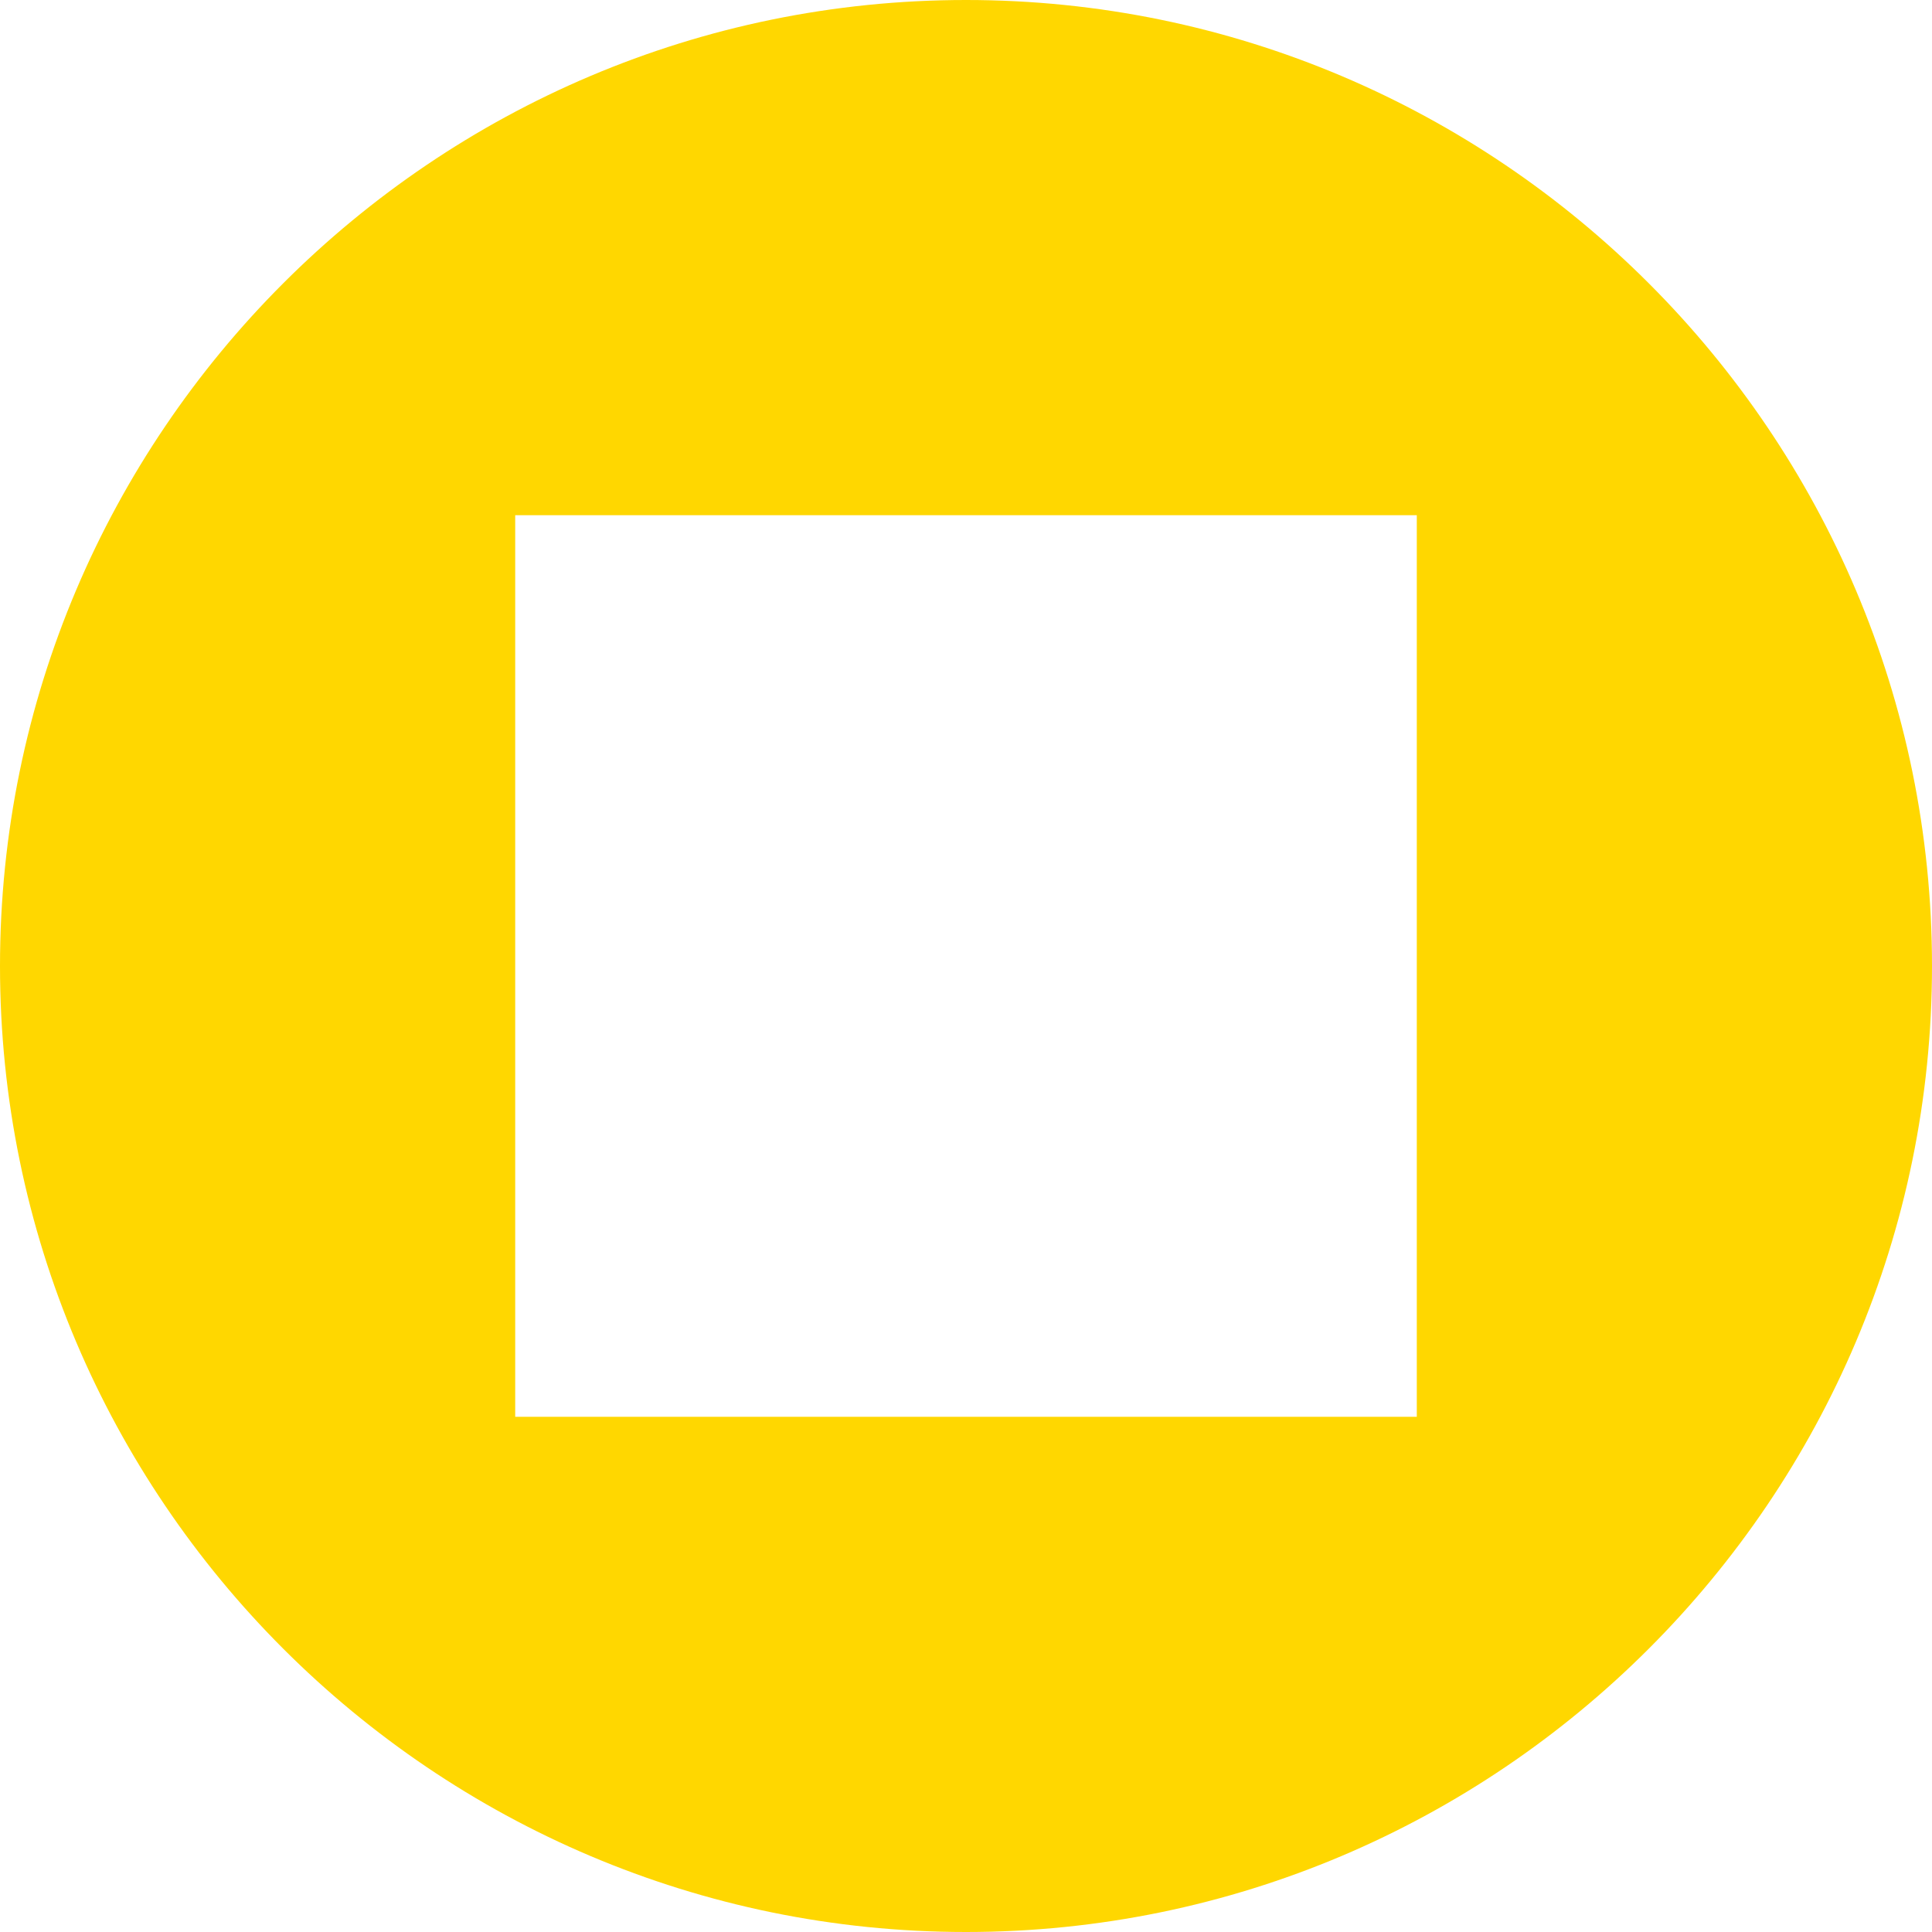
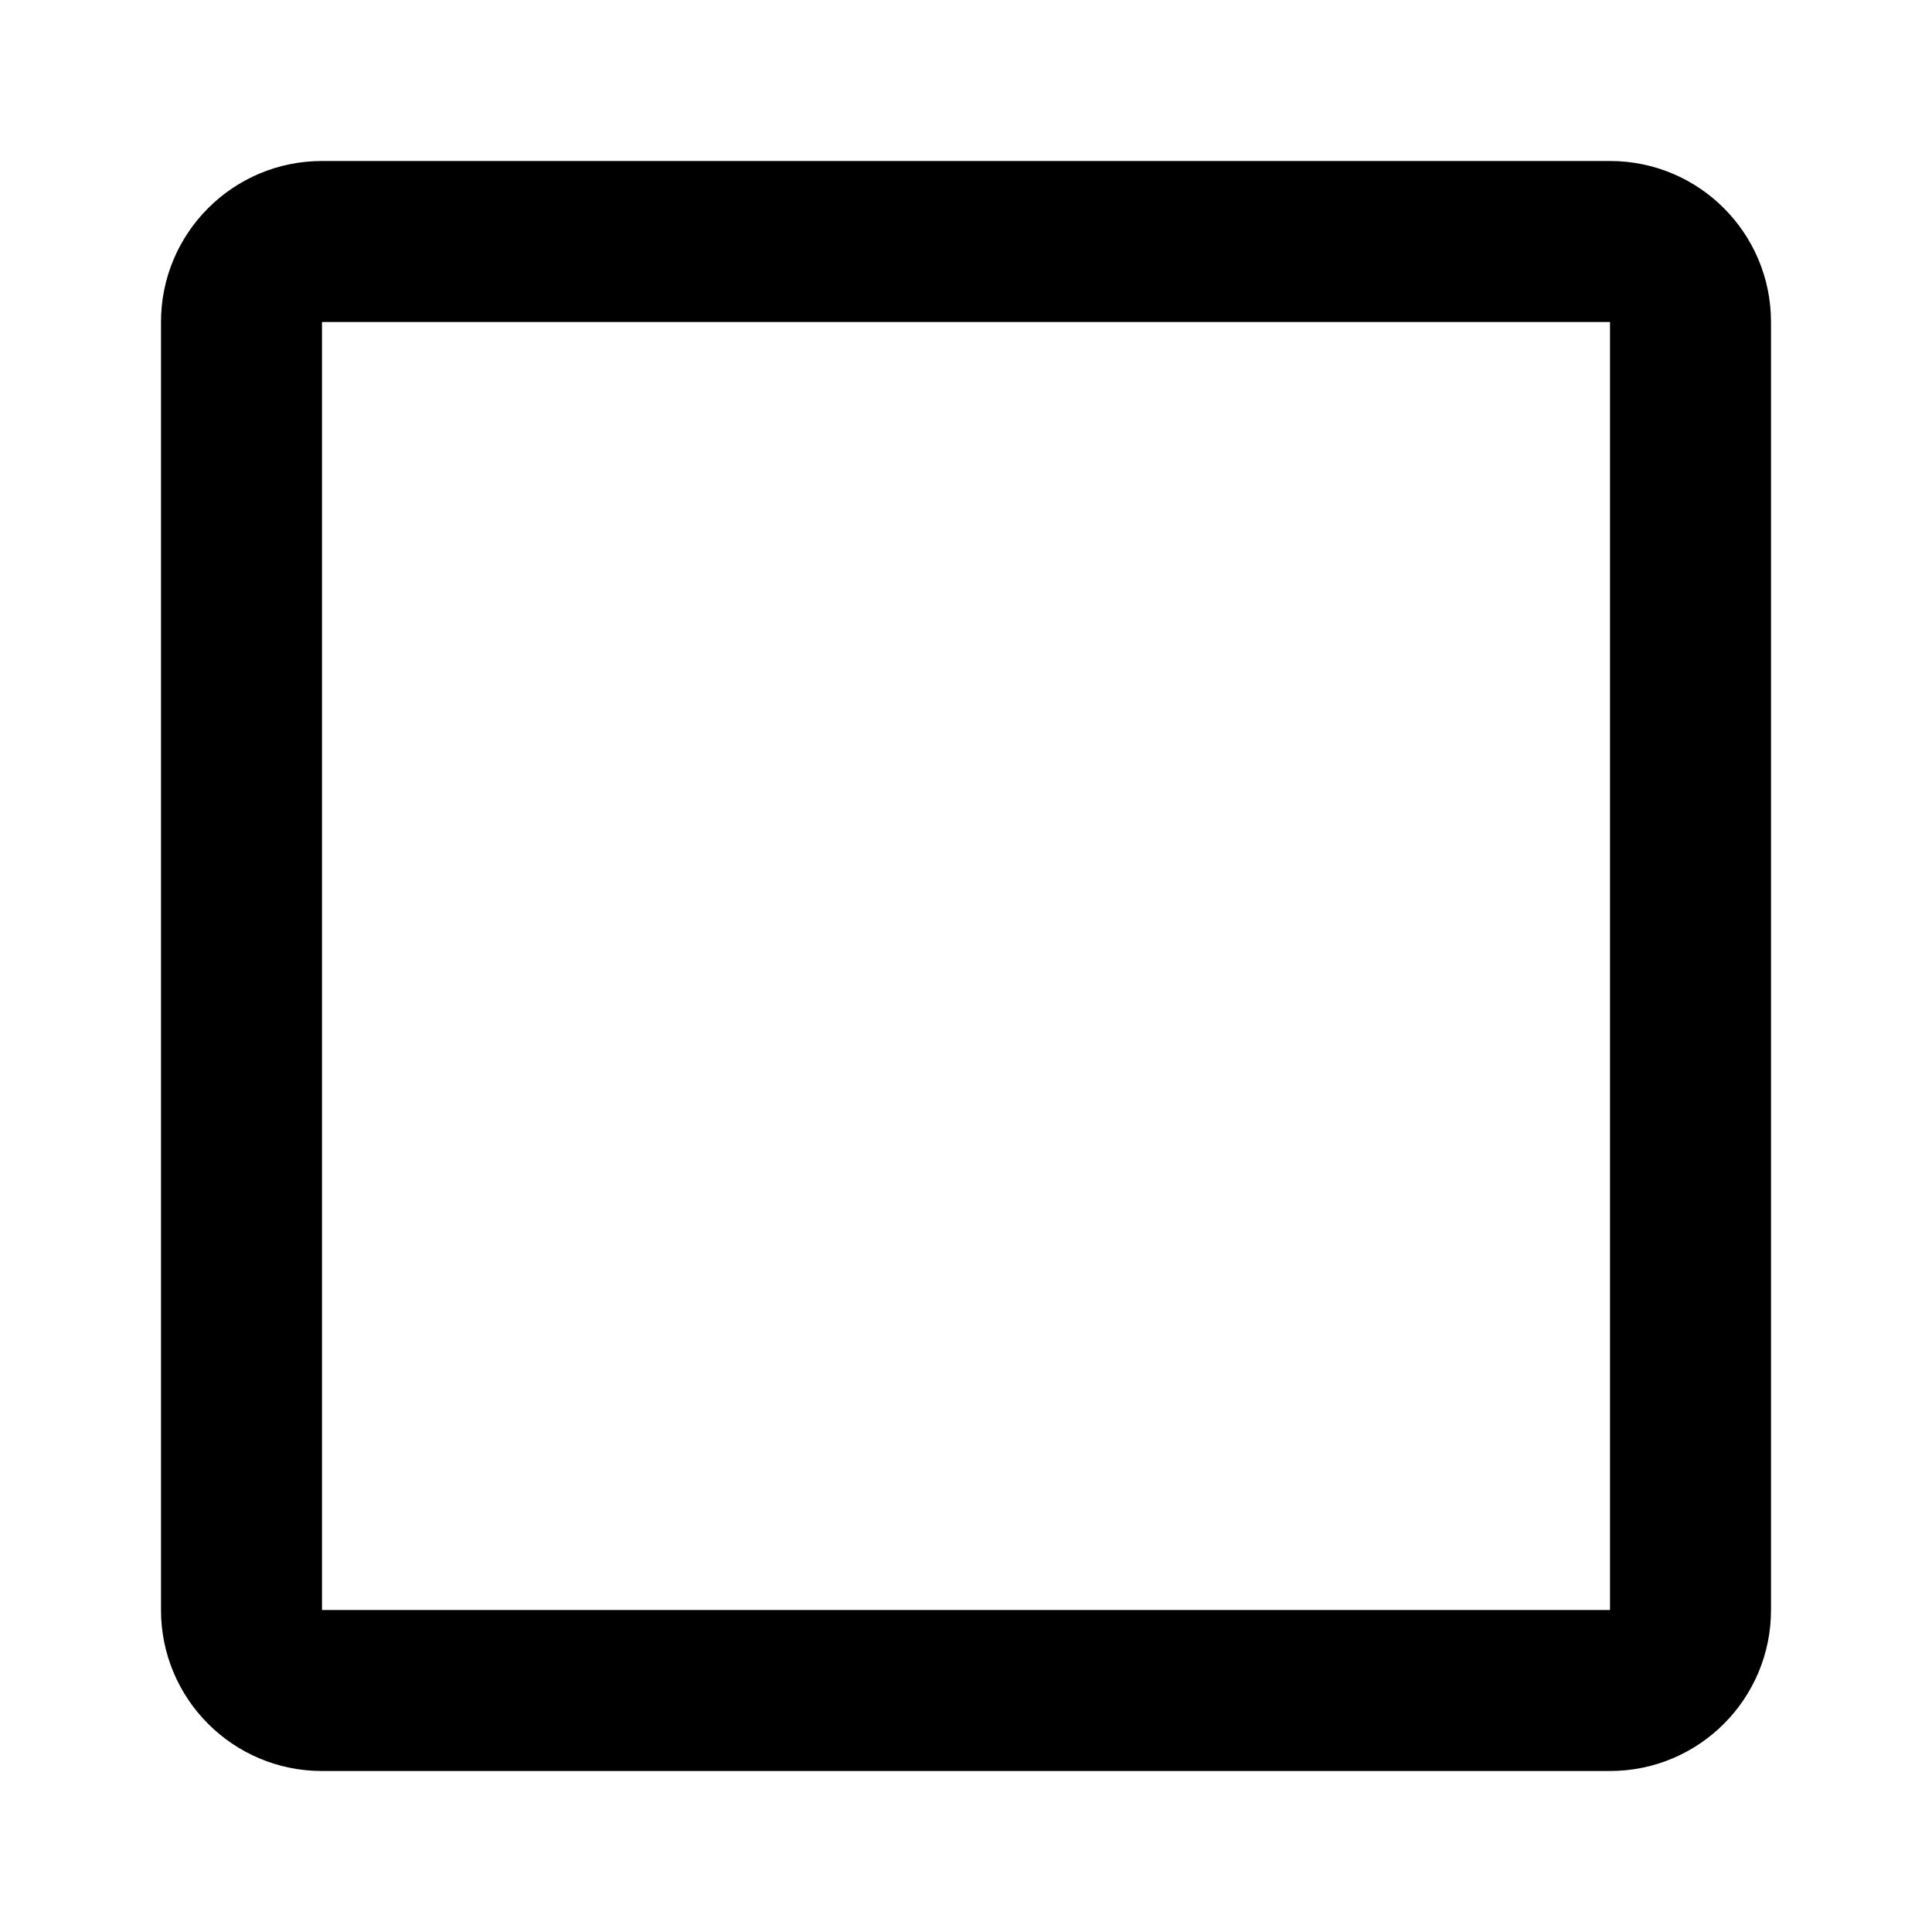
- <svg xmlns="http://www.w3.org/2000/svg" fill="#FFD700" height="800px" width="800px" version="1.1" id="Capa_1" viewBox="0 0 60 60" xml:space="preserve">
-   <path d="M30,0C13.458,0,0,13.458,0,30s13.458,30,30,30s30-13.458,30-30S46.542,0,30,0z M44,44H16V16h28V44z" />
+ <svg xmlns="http://www.w3.org/2000/svg" fill="#000000" width="800px" height="800px" viewBox="0 0 24 24">
+   <path fill-rule="evenodd" d="M4,2 L20,2 C21.105,2 22,2.895 22,4 L22,20 C22,21.105 21.105,22 20,22 L4,22 C2.895,22 2,21.105 2,20 L2,4 C2,2.895 2.895,2 4,2 Z M4,4 L4,20 L20,20 L20,4 L4,4 Z" />
</svg>
